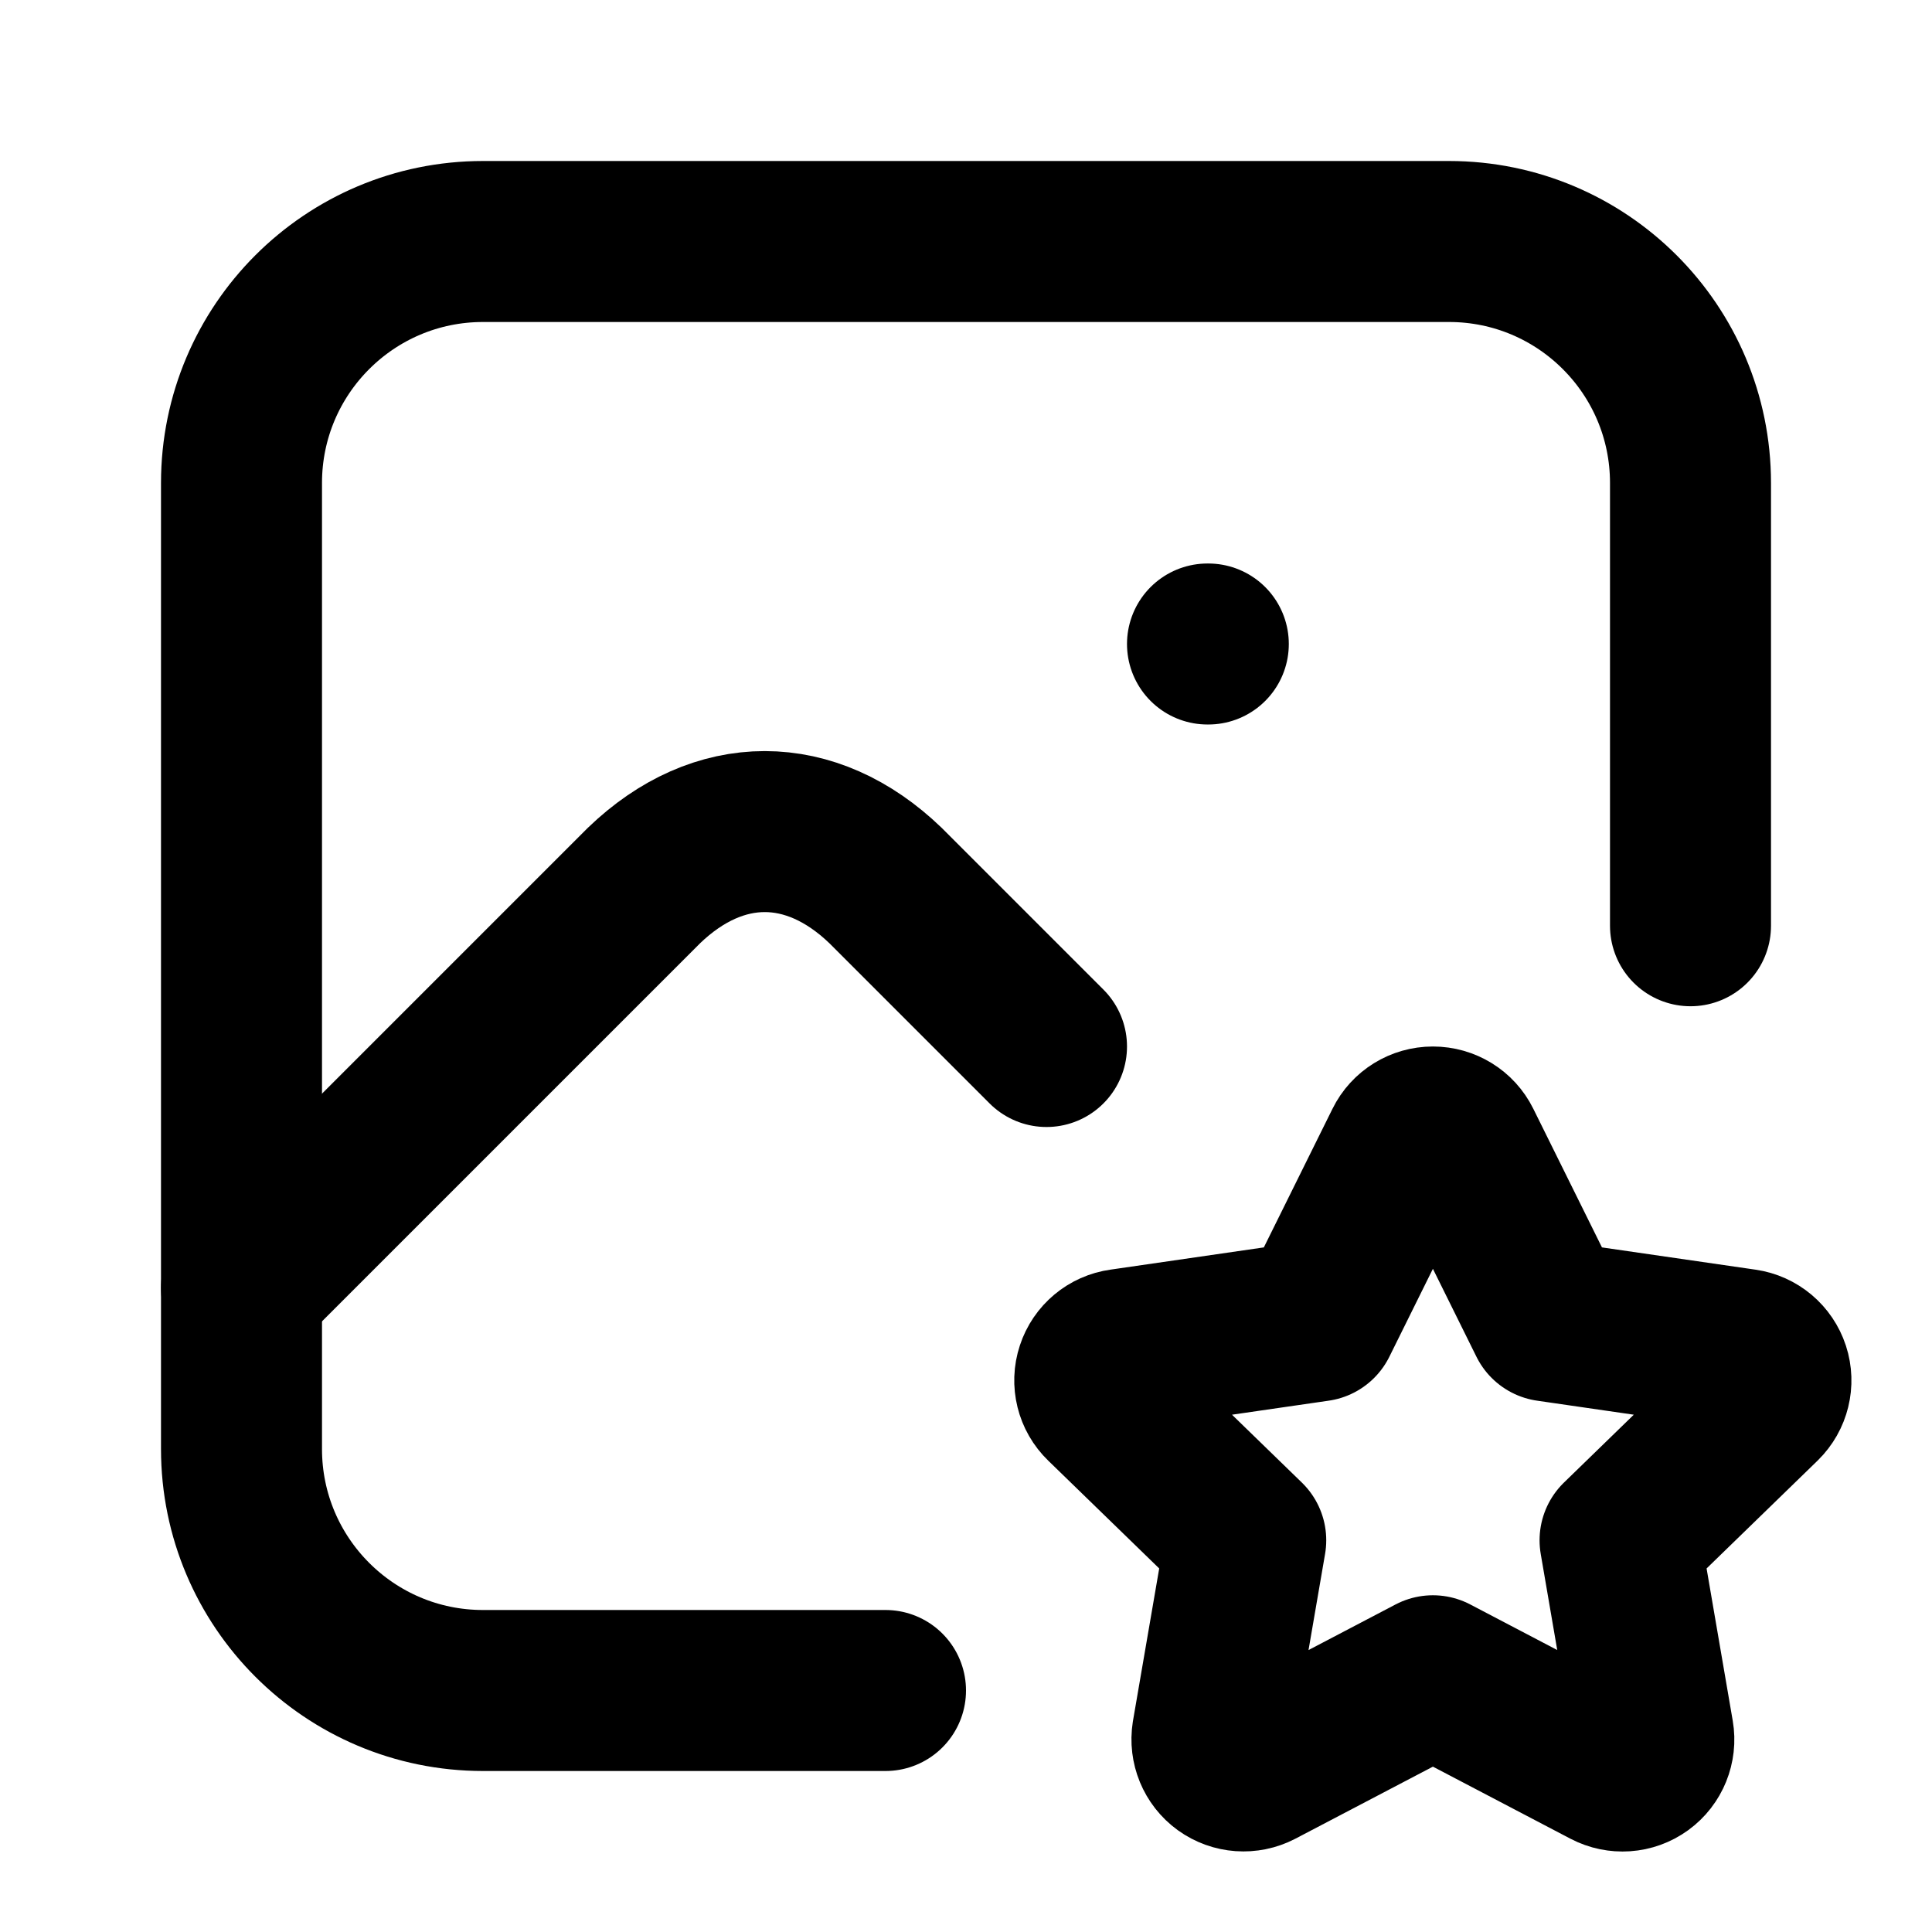
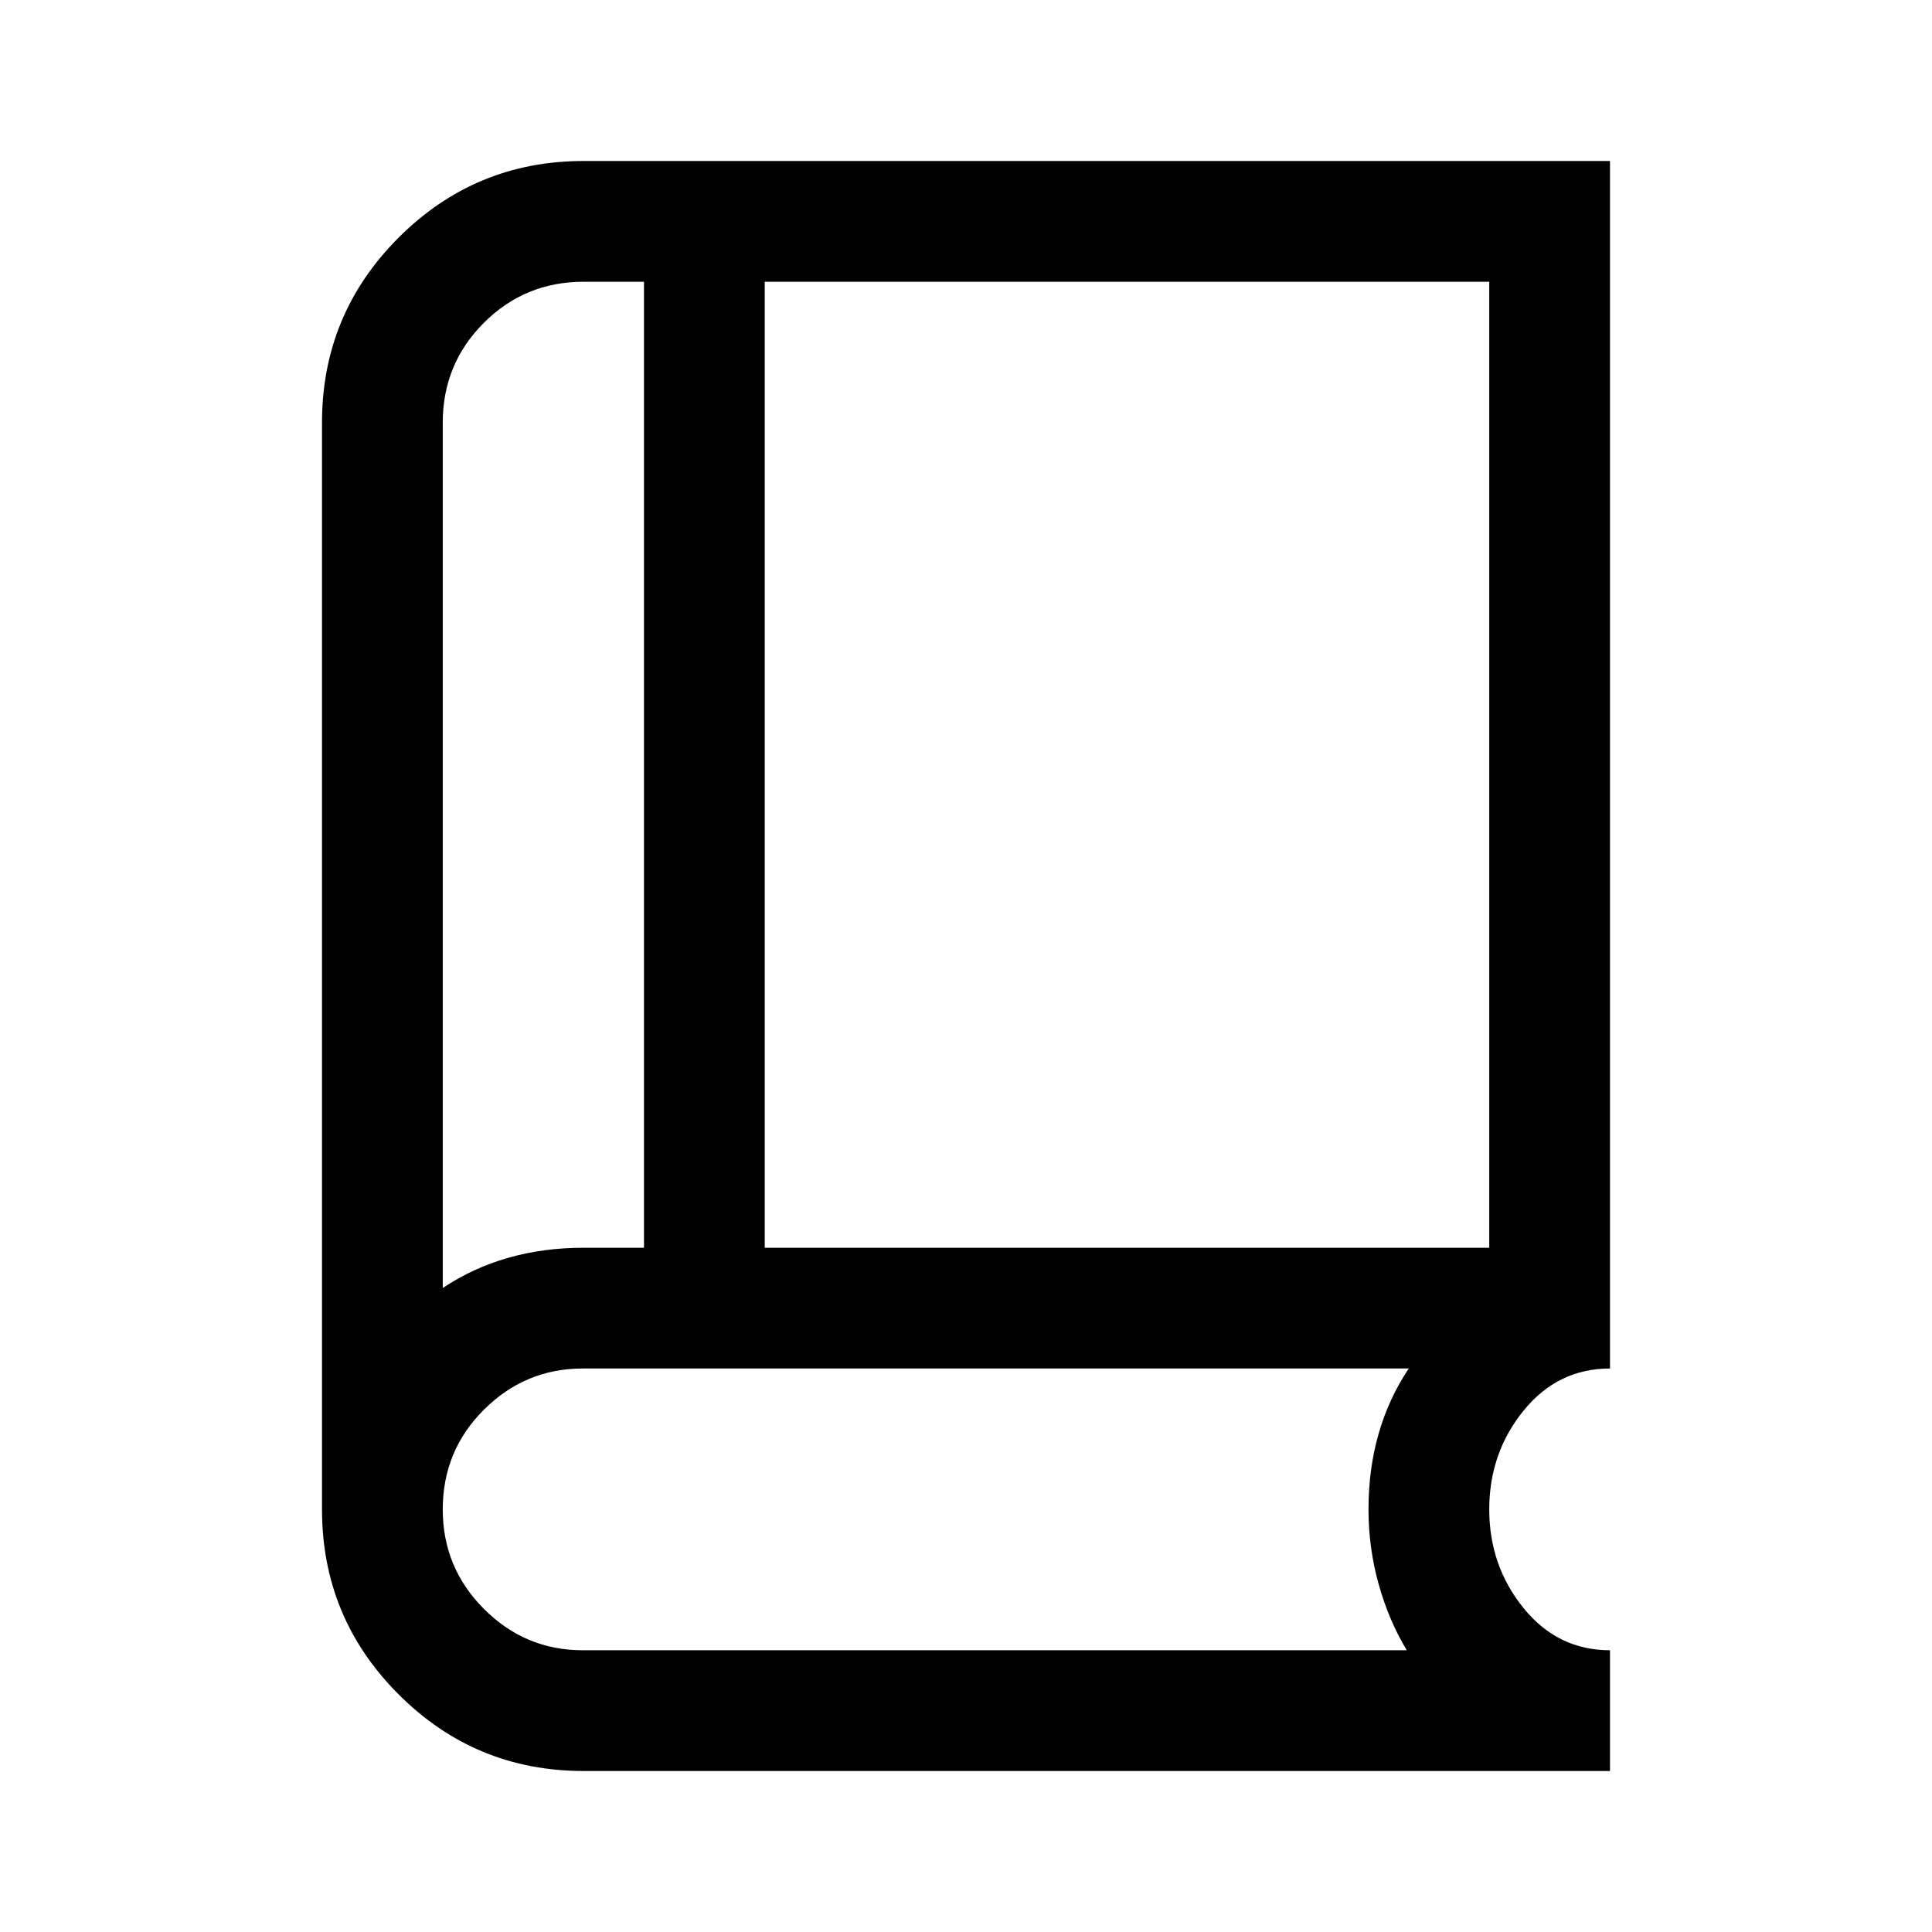
- <svg xmlns="http://www.w3.org/2000/svg" width="192px" height="192px" viewBox="0 0 192 192" version="1.1">
-   <g id="surface1">
-     <path style="fill:none;stroke-width:2;stroke-linecap:round;stroke-linejoin:round;stroke:rgb(0%,0%,0%);stroke-opacity:1;stroke-miterlimit:4;" d="M 15 8 L 15.01 8 " transform="matrix(8,0,0,8,0,0)" />
-     <path style="fill:none;stroke-width:2;stroke-linecap:round;stroke-linejoin:round;stroke:rgb(0%,0%,0%);stroke-opacity:1;stroke-miterlimit:4;" d="M 11 21 L 6 21 C 4.343 21 3 19.657 3 18 L 3 6 C 3 4.343 4.343 3 6 3 L 18 3 C 19.657 3 21 4.343 21 6 L 21 11.5 " transform="matrix(8,0,0,8,0,0)" />
-     <path style="fill:none;stroke-width:2;stroke-linecap:round;stroke-linejoin:round;stroke:rgb(0%,0%,0%);stroke-opacity:1;stroke-miterlimit:4;" d="M 3 16 L 8 11 C 8.928 10.107 10.072 10.107 11 11 L 13 13 " transform="matrix(8,0,0,8,0,0)" />
-     <path style="fill:none;stroke-width:2;stroke-linecap:round;stroke-linejoin:round;stroke:rgb(0%,0%,0%);stroke-opacity:1;stroke-miterlimit:4;" d="M 17.8 20.817 L 15.628 21.955 C 15.497 22.023 15.338 22.012 15.217 21.925 C 15.097 21.838 15.037 21.691 15.06 21.545 L 15.475 19.134 L 13.718 17.427 C 13.611 17.324 13.572 17.168 13.619 17.026 C 13.665 16.885 13.788 16.782 13.935 16.762 L 16.363 16.41 L 17.449 14.217 C 17.515 14.083 17.651 14 17.8 14 C 17.949 14 18.085 14.083 18.151 14.217 L 19.237 16.41 L 21.665 16.762 C 21.812 16.783 21.934 16.886 21.98 17.027 C 22.026 17.168 21.988 17.323 21.882 17.427 L 20.125 19.134 L 20.539 21.544 C 20.564 21.69 20.504 21.839 20.384 21.926 C 20.263 22.014 20.104 22.024 19.972 21.955 Z M 17.8 20.817 " transform="matrix(8,0,0,8,0,0)" />
-   </g>
+ <svg xmlns="http://www.w3.org/2000/svg" height="192px" viewBox="0 -960 960 960" width="192px" fill="#000000">
+   <path d="M290-80q-53.86 0-91.93-38.07Q160-156.14 160-210v-540q0-53.86 38.07-91.93Q236.14-880 290-880h510v600q-26 0-43 21t-17 49q0 28 17 49t43 21v60H290Zm-70-240q15-10 32.5-15t37.5-5h30v-480h-30q-29.17 0-49.58 20.42Q220-779.17 220-750v430Zm160-20h360v-480H380v480Zm-160 20v-500 500Zm69.54 180H699q-9-15-14-33t-5-37q0-20 5-37.5t15-32.5H289.61q-28.61 0-49.11 20.42Q220-239.17 220-210q0 29 20.5 49.5t49.04 20.5Z" />
</svg>
